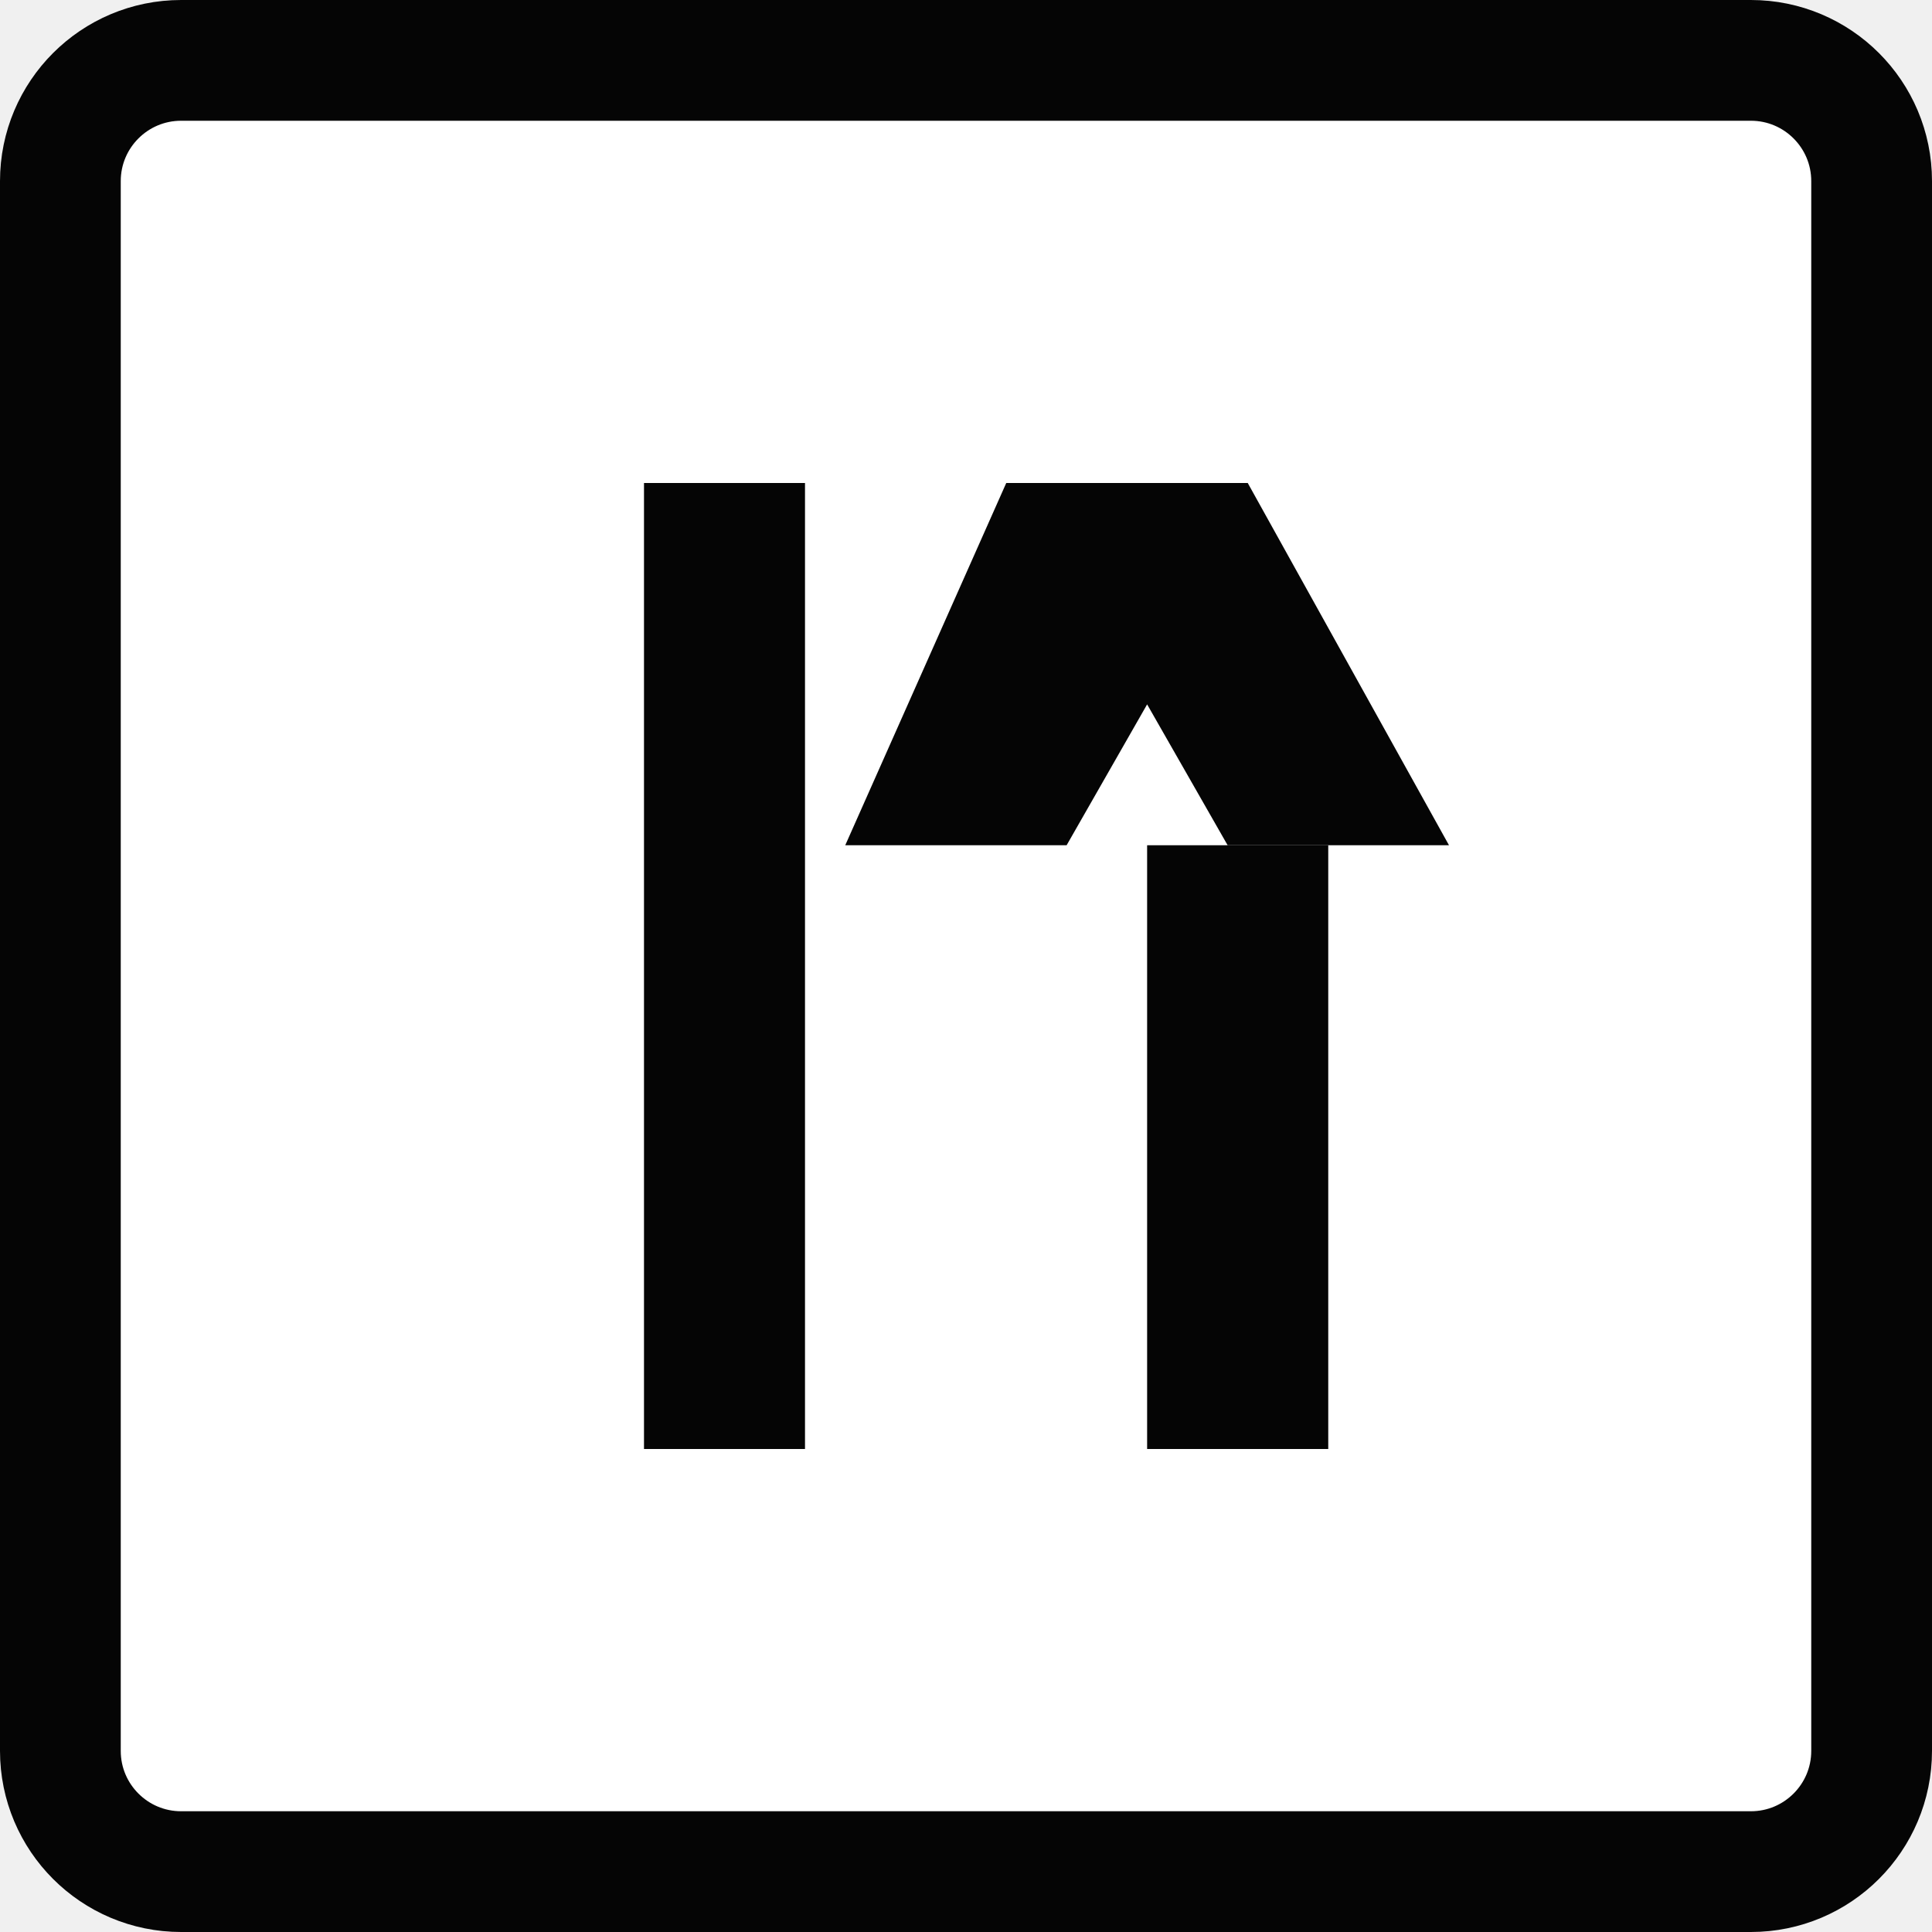
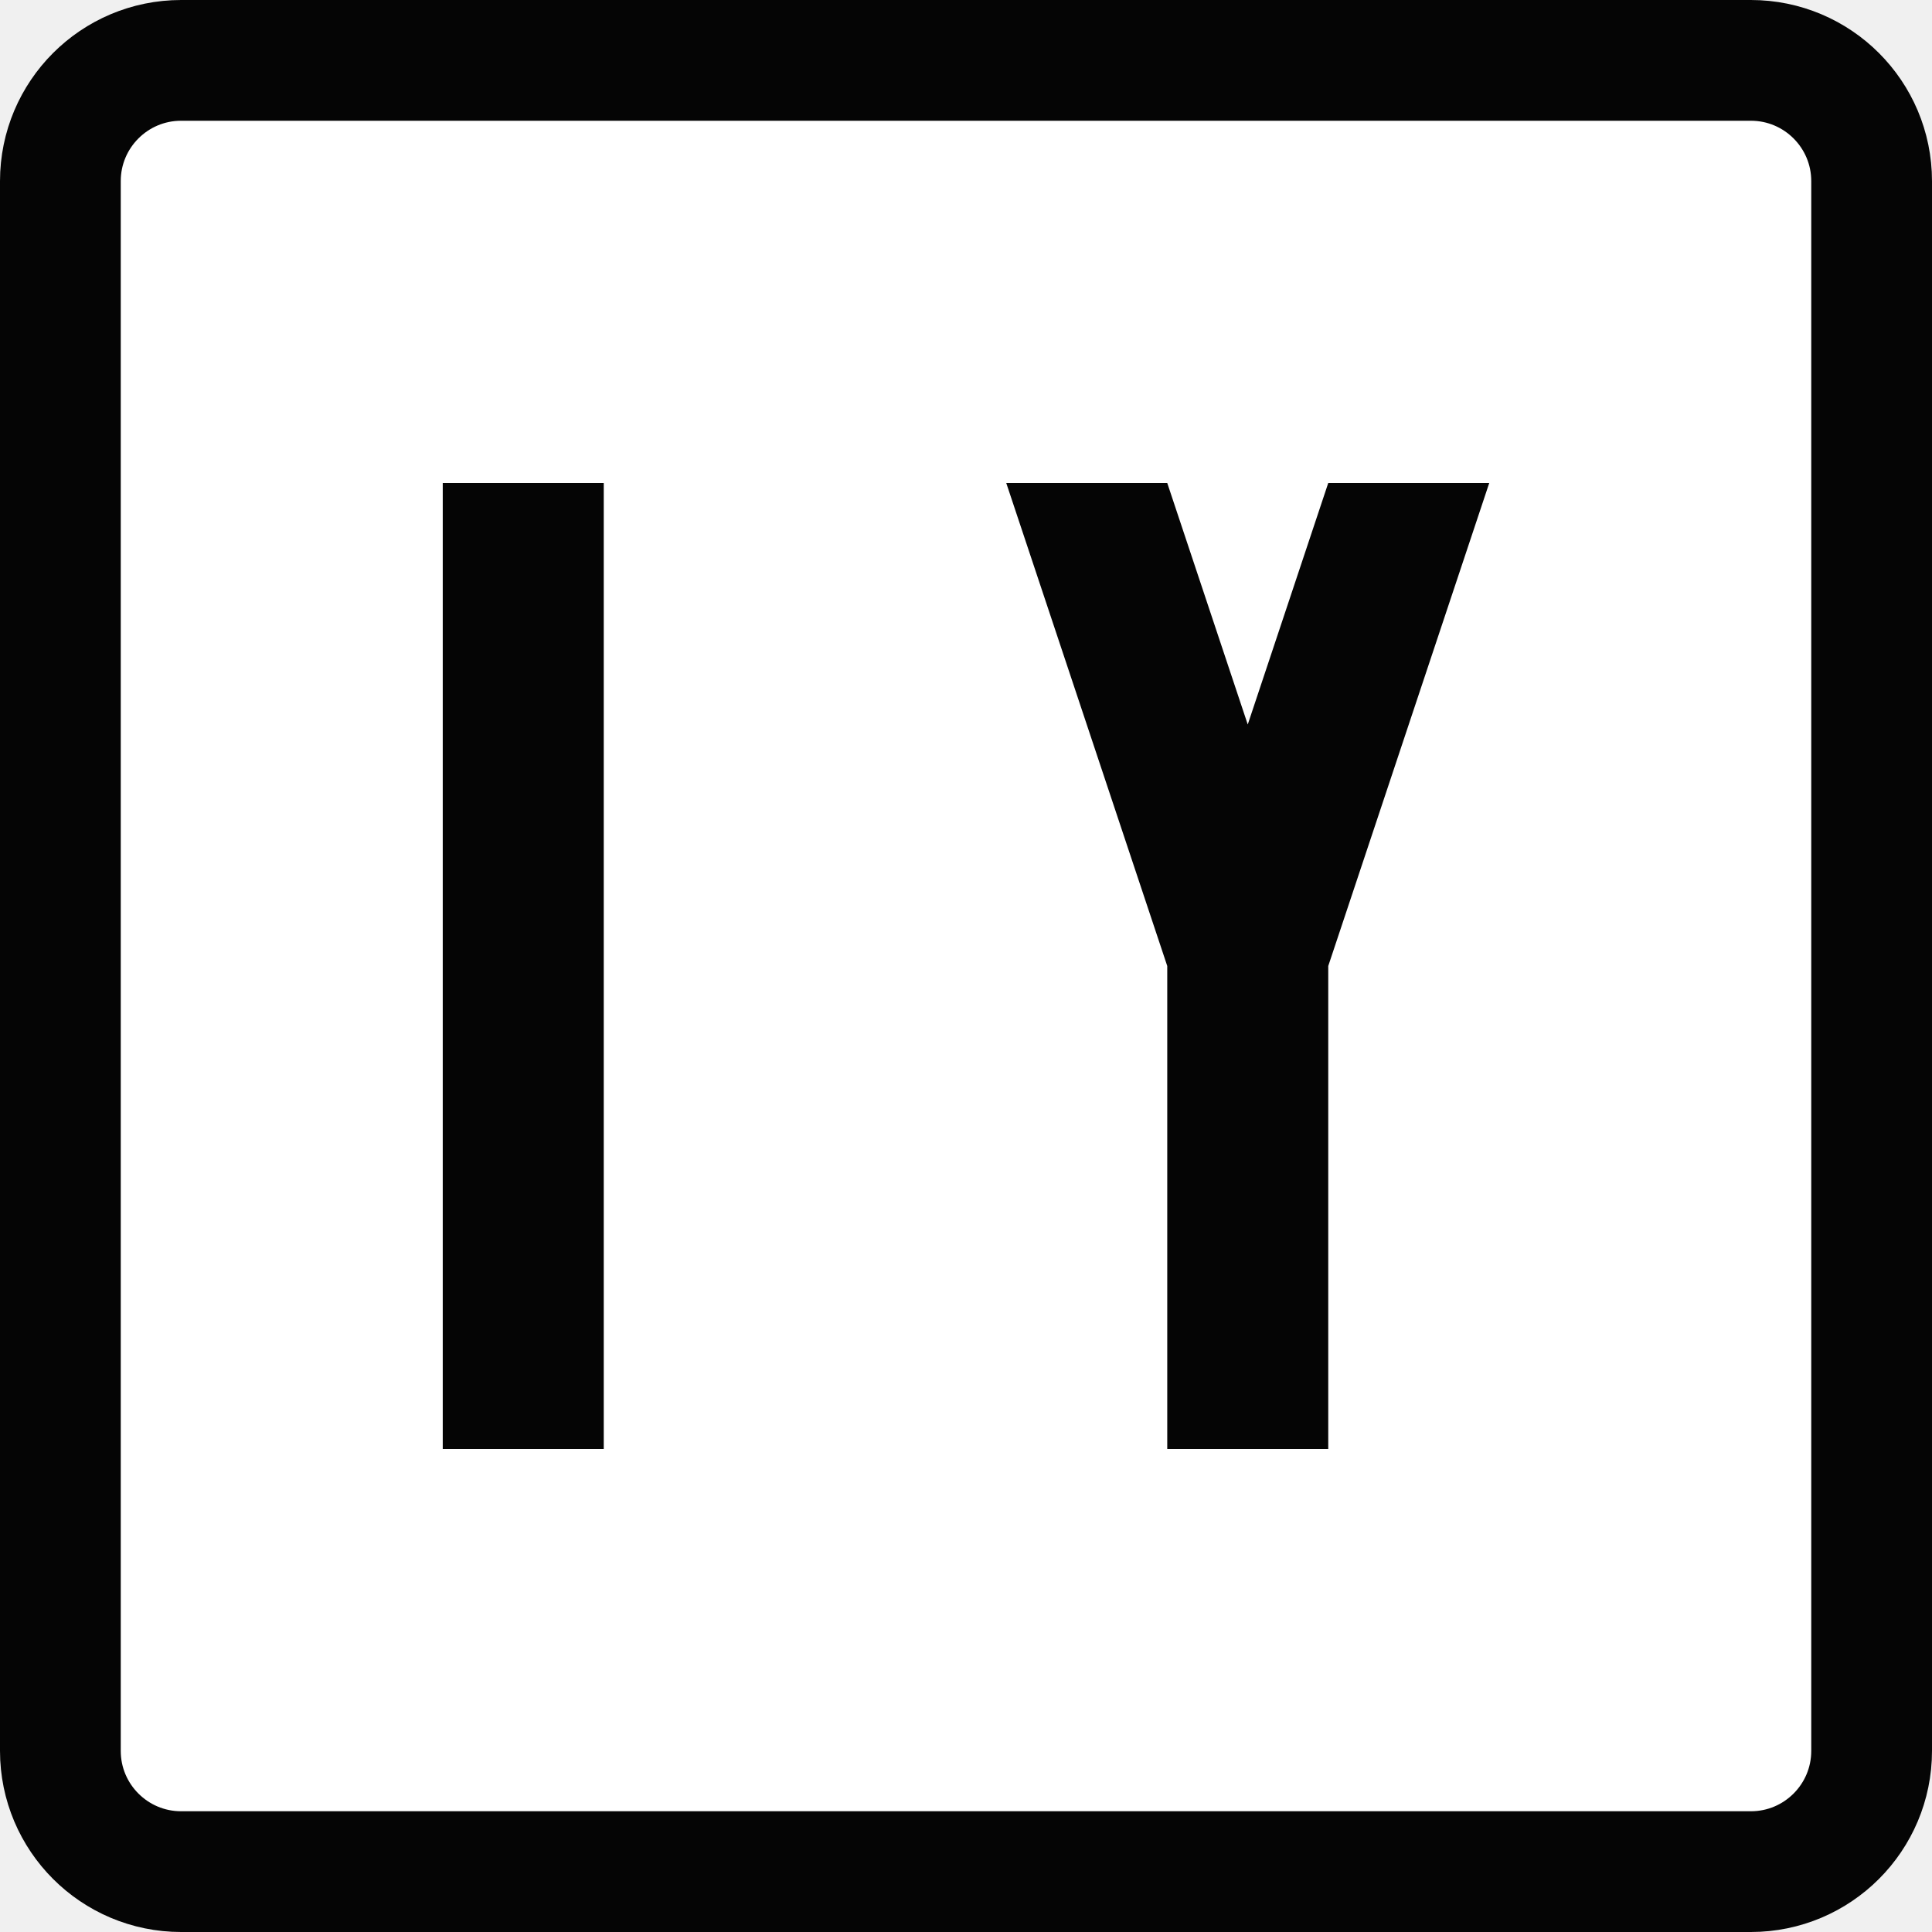
<svg xmlns="http://www.w3.org/2000/svg" width="96" height="96" viewBox="0 0 96 96" fill="none">
  <rect x="3" y="3" width="90" height="90" rx="6" fill="#FFFFFF" stroke="#050505" stroke-width="6" />
-   <rect x="32" y="24" width="8" height="48" fill="#050505" />
-   <path d="M50 24h12l10 18h-11l-4-7-4 7H42z" fill="#050505" />
-   <rect x="57" y="42" width="9" height="30" fill="#050505" />
+   <rect x="22" y="24" width="8" height="48" fill="#050505" />
+   <path d="M50 24 L58 48 L58 72 L66 72 L66 48 L74 24 L66 24 L62 36 L58 24 Z" fill="#050505" />
</svg>
